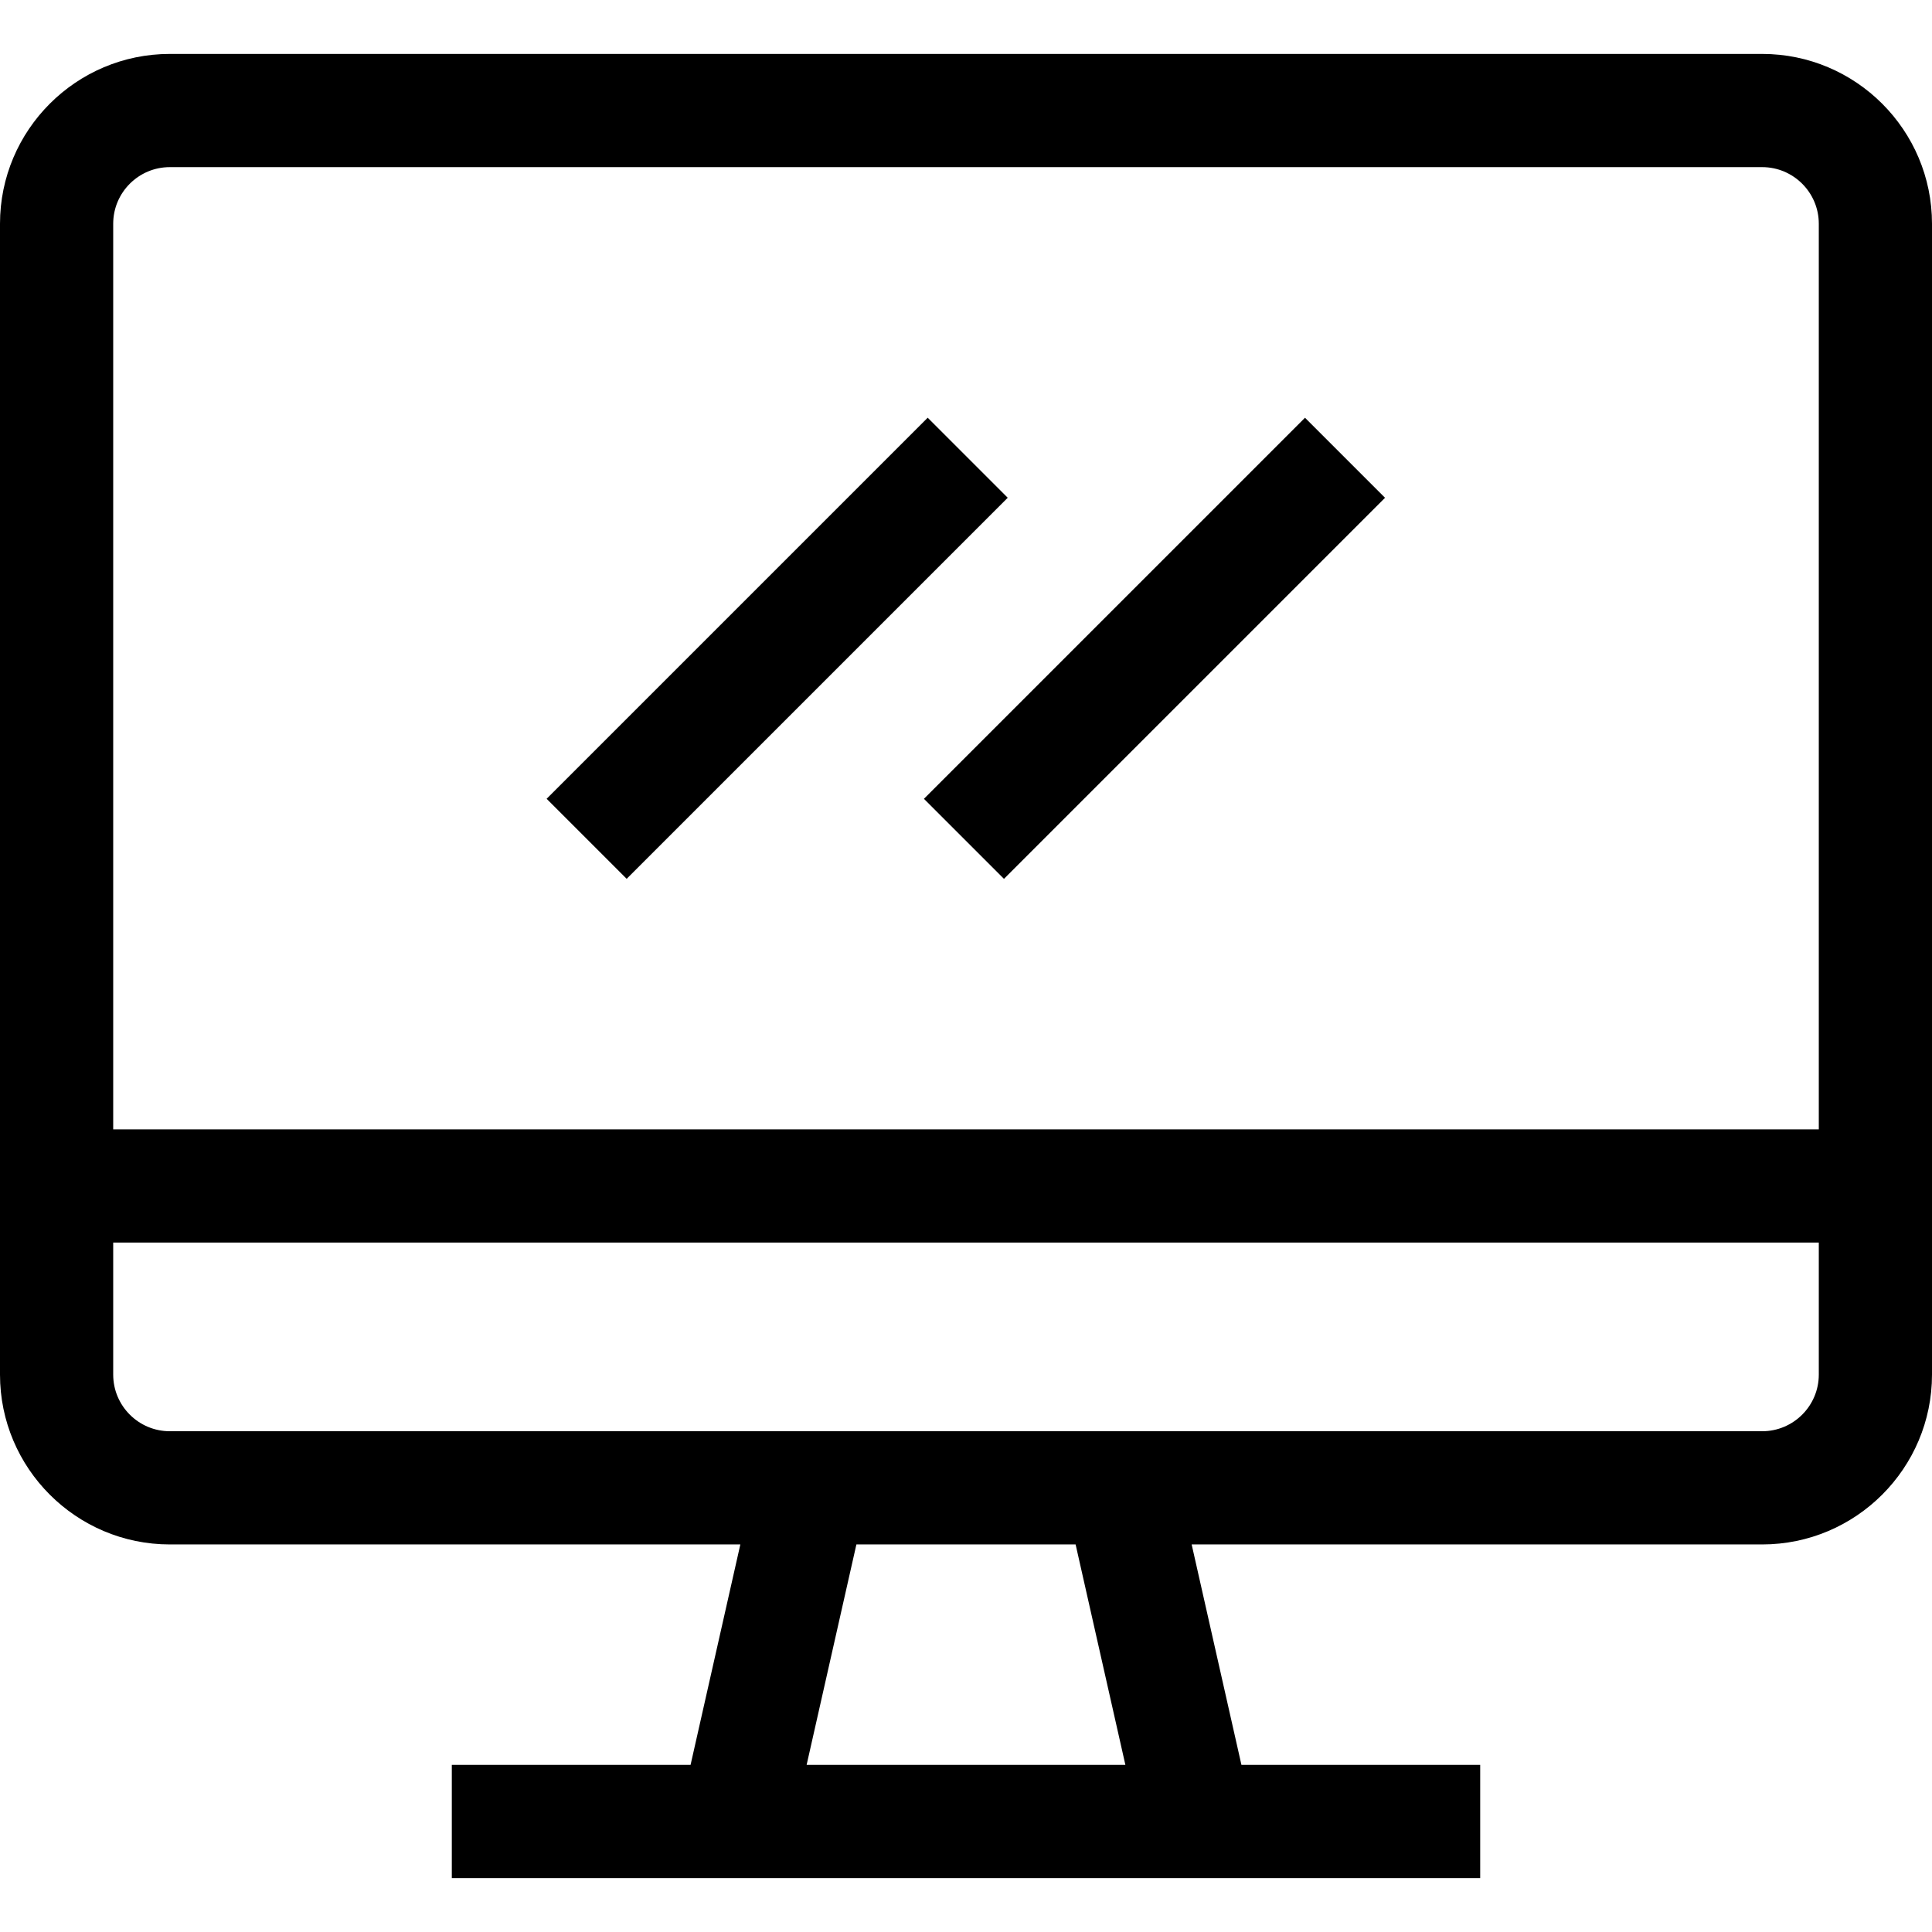
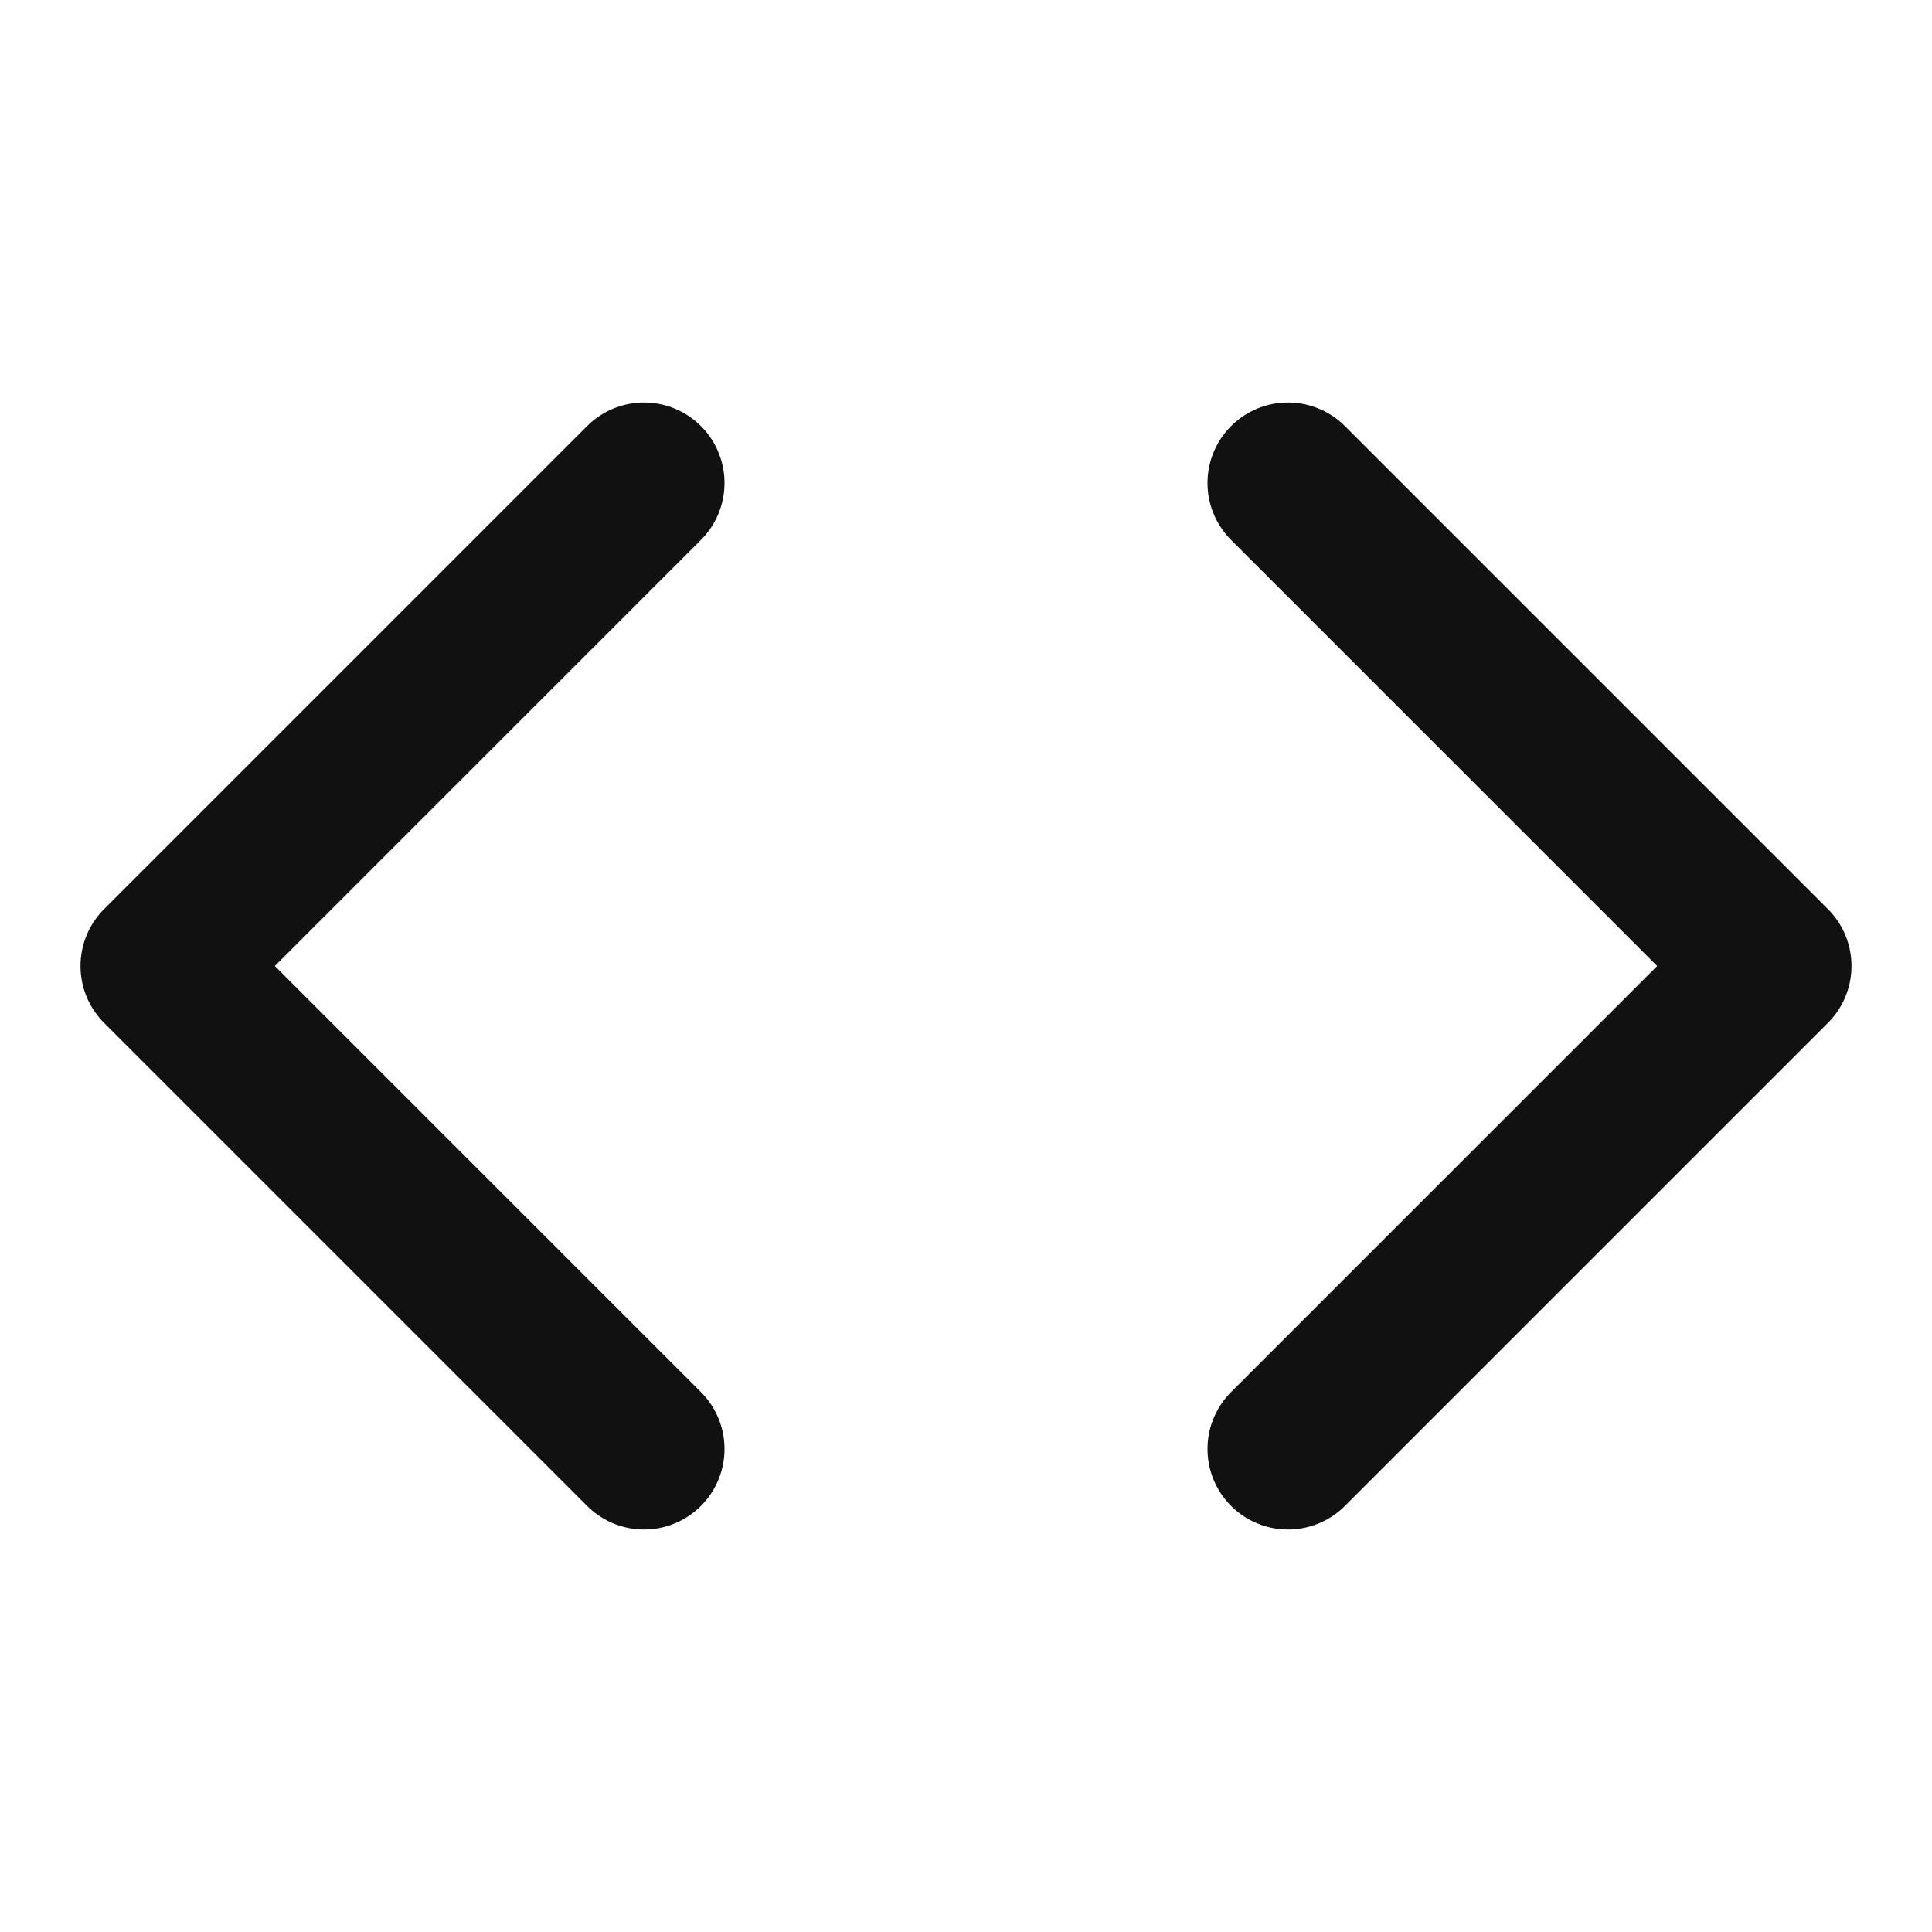
- <svg xmlns="http://www.w3.org/2000/svg" id="Capa_1" enable-background="new 0 0 512 512" height="512" viewBox="0 0 512 512" width="512">
-   <g>
-     <path d="m467 14.292h-422c-24.813 0-45 20.187-45 45v305c0 24.813 20.187 45 45 45h151.198l-13.189 58.416h-63.275v30h272.532v-30h-63.275l-13.189-58.416h151.198c24.813 0 45-20.187 45-45v-305c0-24.813-20.187-45-45-45zm-422 30h422c8.271 0 15 6.729 15 15v240h-452v-240c0-8.271 6.729-15 15-15zm240.047 365 13.189 58.416h-84.471l13.189-58.416zm181.953-30h-422c-8.271 0-15-6.729-15-15v-35h452v35c0 8.271-6.729 15-15 15z" />
-     <path d="m134.582 156.792h142.836v30h-142.836z" transform="matrix(.707 -.707 .707 .707 -61.139 195.981)" />
-     <path d="m234.582 156.792h142.836v30h-142.836z" transform="matrix(.707 -.707 .707 .707 -31.85 266.691)" />
-   </g>
+ <svg xmlns="http://www.w3.org/2000/svg" width="24" height="24" viewBox="0 0 24 24" fill="none">
+   <path d="M16 18L22 12L16 6" stroke="#111111" stroke-width="2" stroke-linecap="round" stroke-linejoin="round" />
+   <path d="M8 6L2 12L8 18" stroke="#111111" stroke-width="2" stroke-linecap="round" stroke-linejoin="round" />
</svg>
